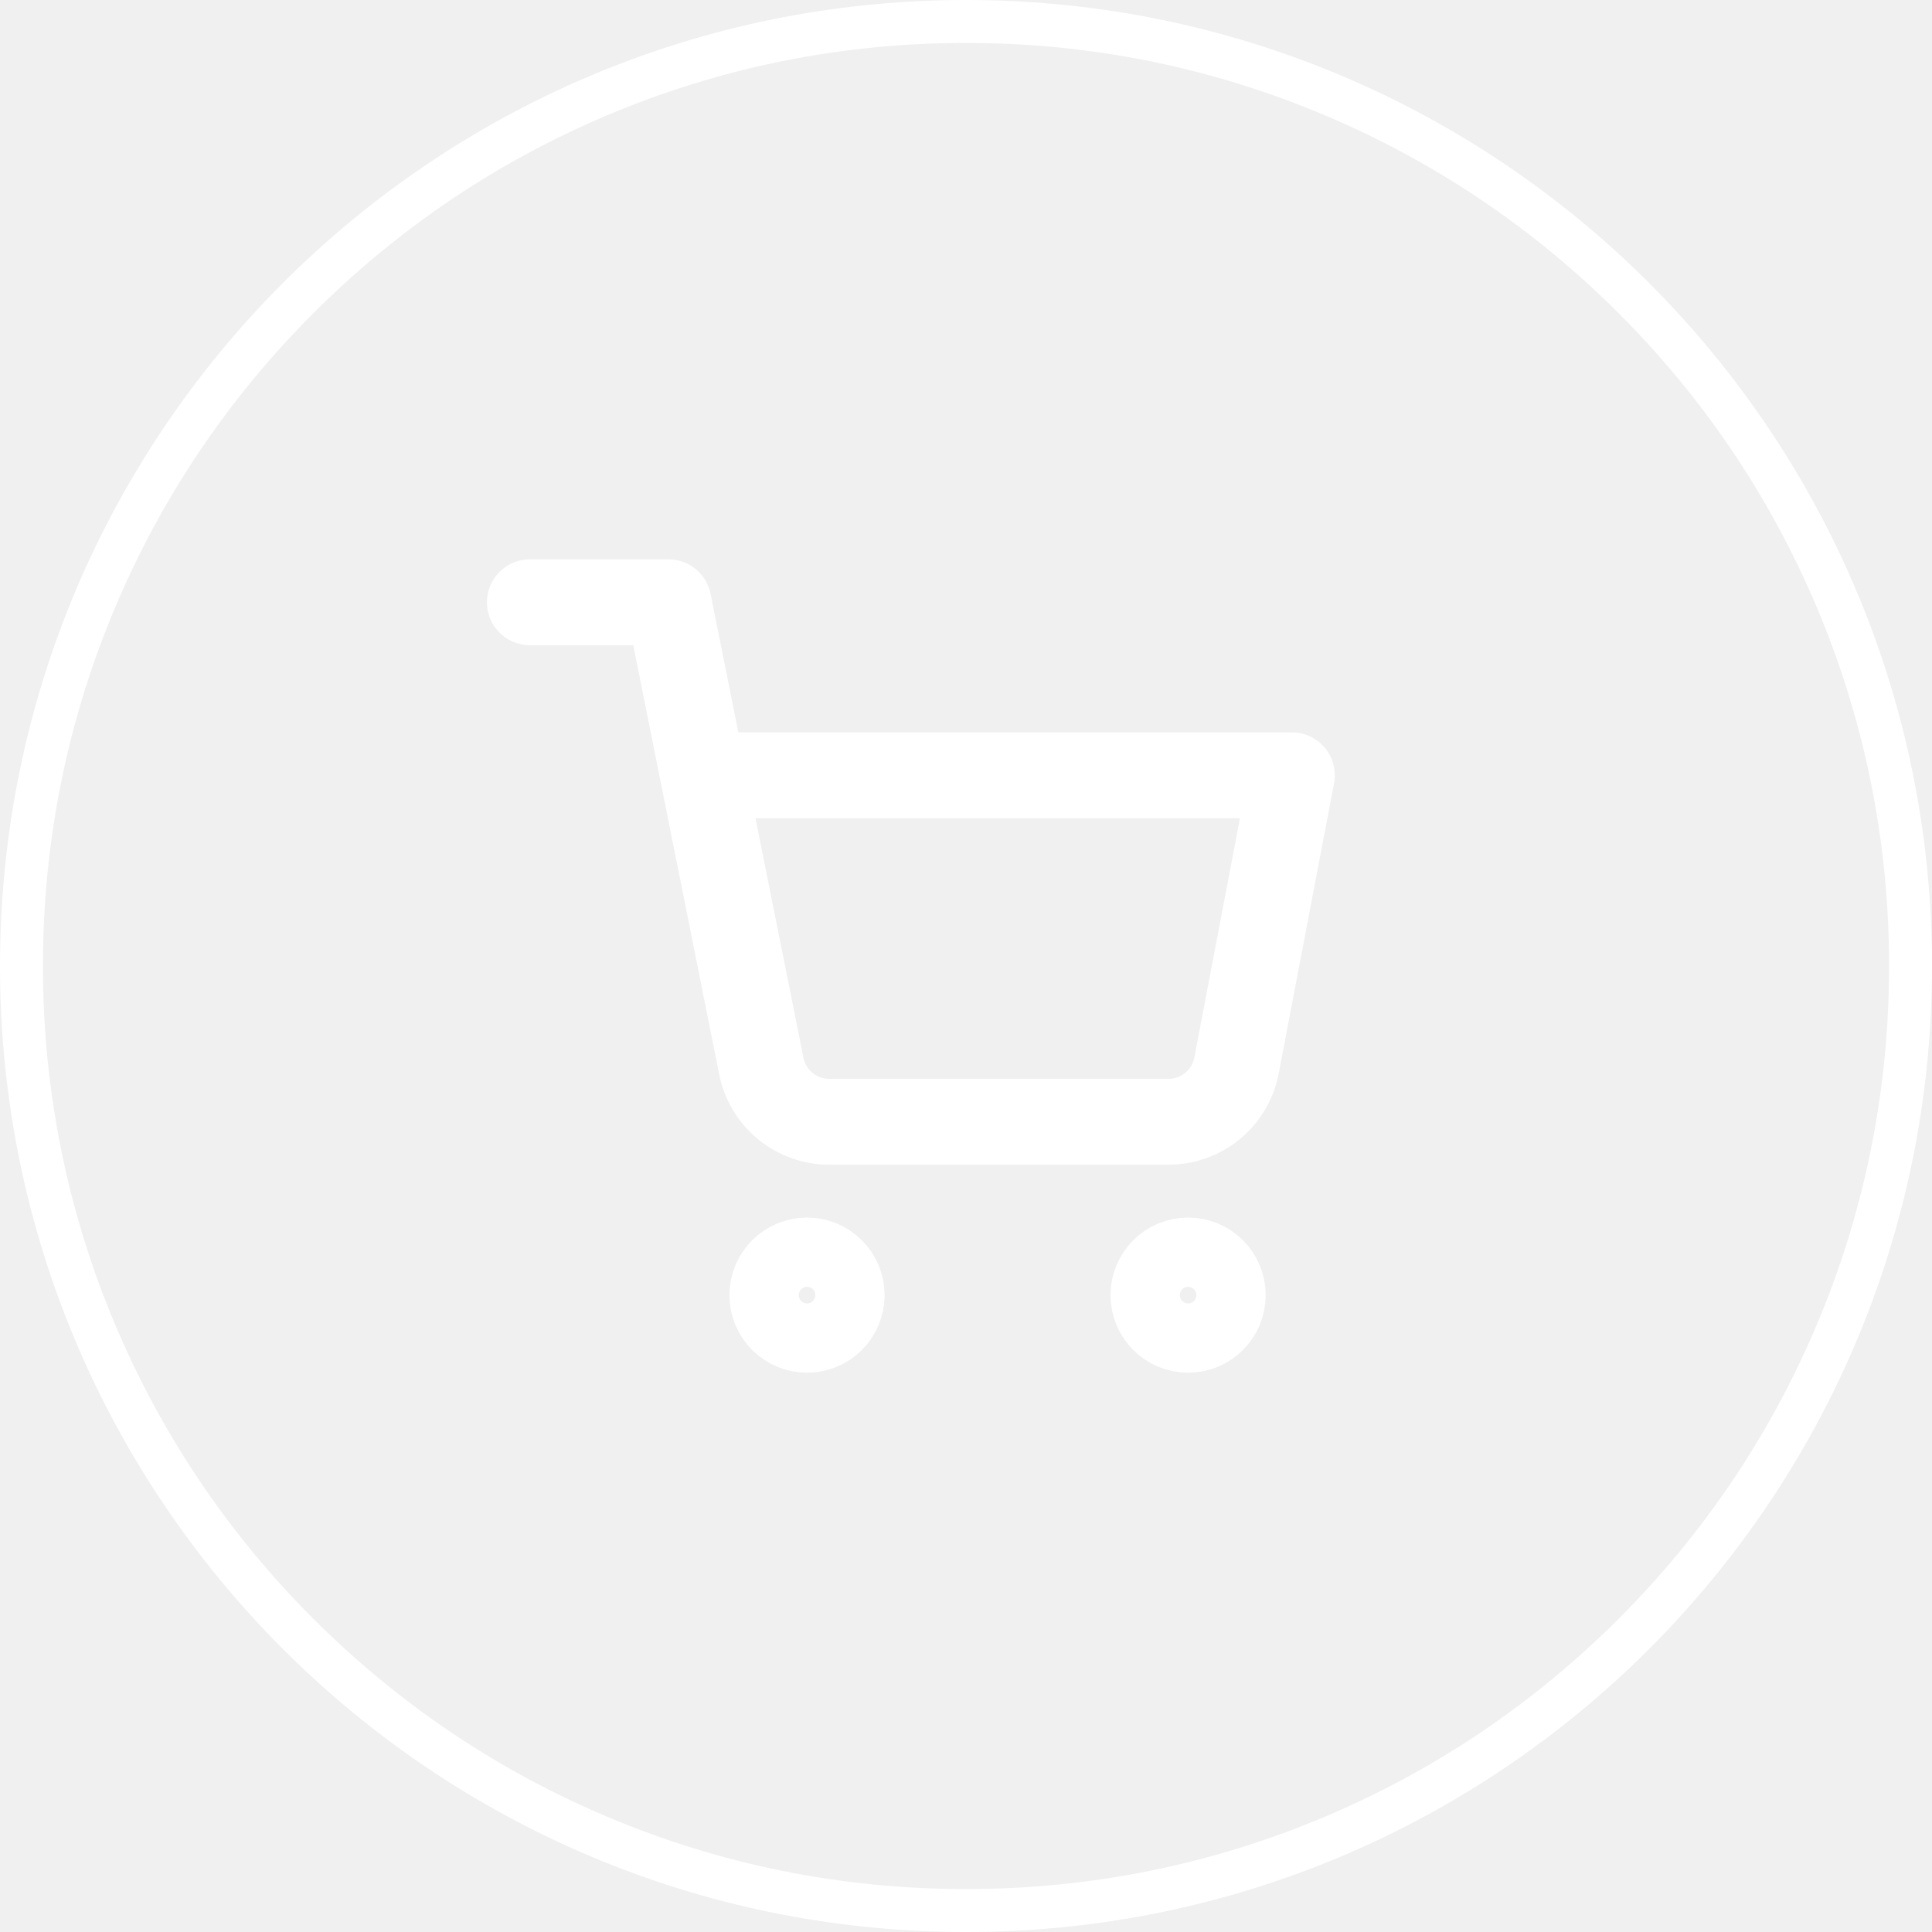
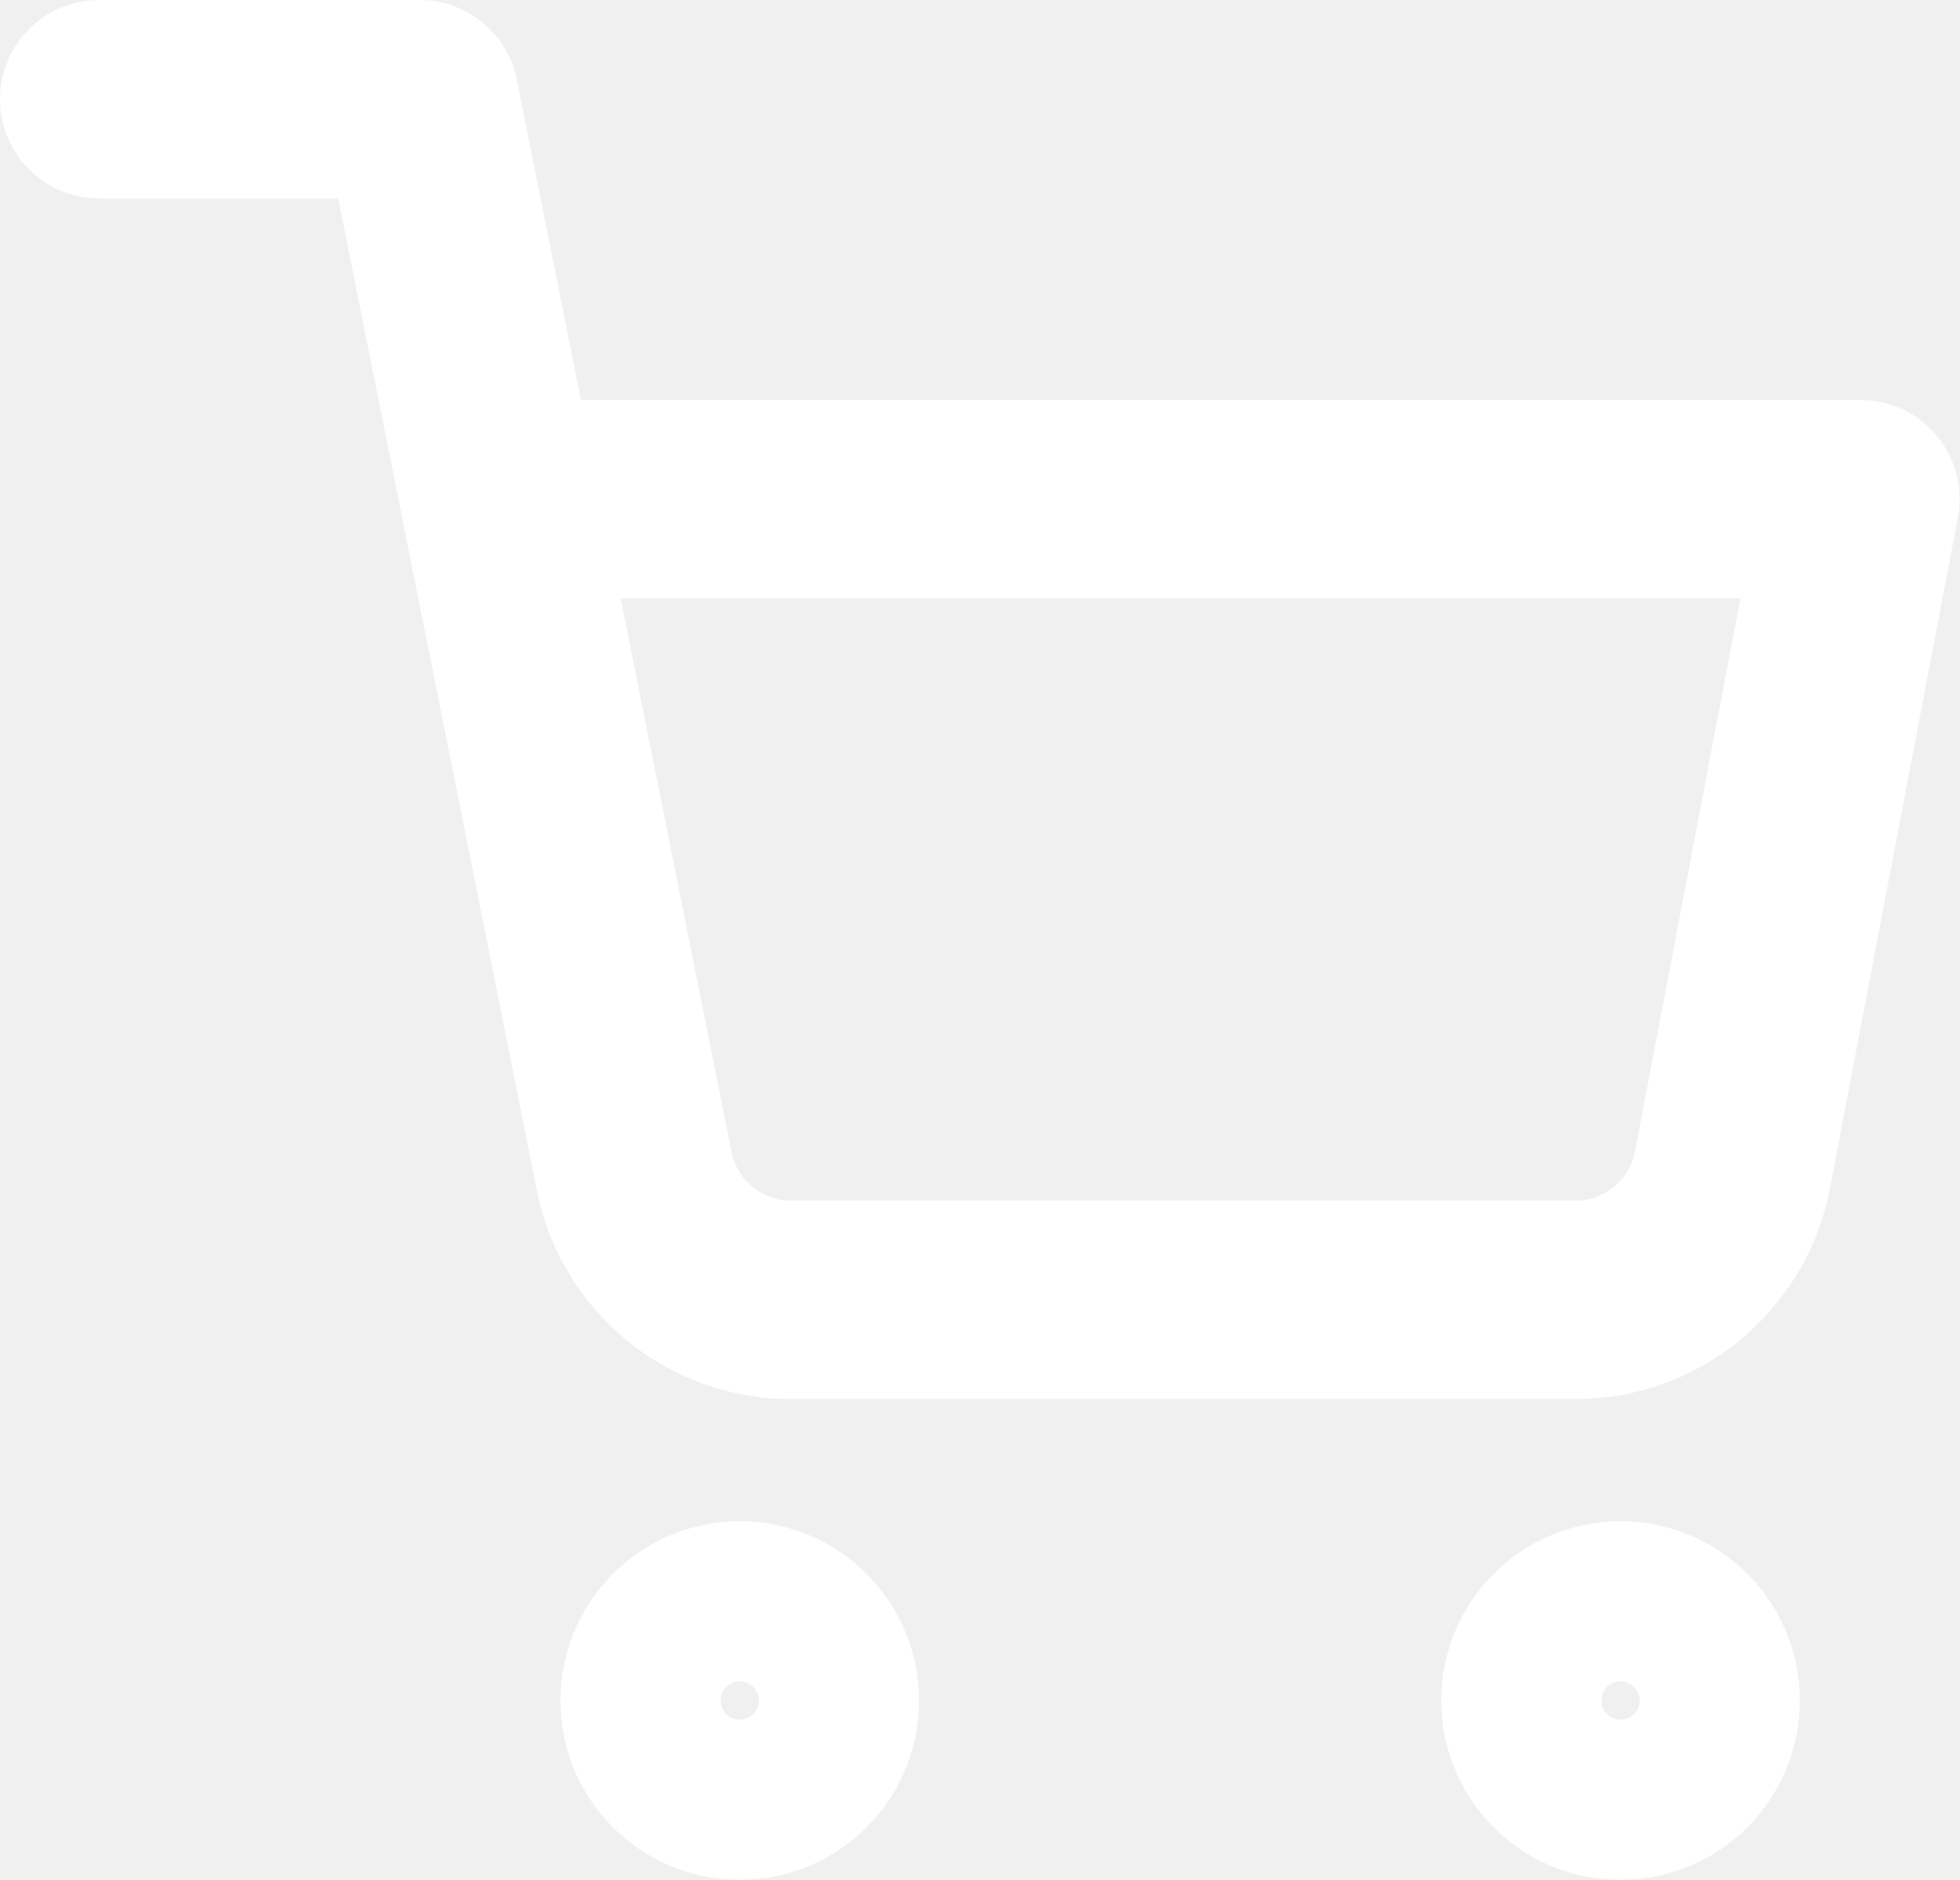
- <svg xmlns="http://www.w3.org/2000/svg" id="Component_23_4" data-name="Component 23 – 4" width="45" height="45" viewBox="0 0 45 45">
-   <g id="Path_646" data-name="Path 646" fill="rgba(35,53,110,0)">
-     <path d="M 22.5 44.5 C 19.53 44.5 16.649 43.918 13.937 42.771 C 11.317 41.663 8.964 40.077 6.944 38.056 C 4.923 36.036 3.337 33.683 2.229 31.063 C 1.082 28.351 0.5 25.47 0.5 22.5 C 0.5 19.53 1.082 16.649 2.229 13.937 C 3.337 11.317 4.923 8.964 6.944 6.944 C 8.964 4.923 11.317 3.337 13.937 2.229 C 16.649 1.082 19.53 0.5 22.5 0.5 C 25.47 0.5 28.351 1.082 31.063 2.229 C 33.683 3.337 36.036 4.923 38.056 6.944 C 40.077 8.964 41.663 11.317 42.771 13.937 C 43.918 16.649 44.5 19.53 44.5 22.5 C 44.5 25.47 43.918 28.351 42.771 31.063 C 41.663 33.683 40.077 36.036 38.056 38.056 C 36.036 40.077 33.683 41.663 31.063 42.771 C 28.351 43.918 25.47 44.5 22.5 44.5 Z" stroke="none" />
-     <path d="M 22.5 1 C 19.597 1 16.782 1.568 14.132 2.689 C 11.571 3.772 9.272 5.322 7.297 7.297 C 5.322 9.272 3.772 11.571 2.689 14.132 C 1.568 16.782 1 19.597 1 22.5 C 1 25.403 1.568 28.218 2.689 30.868 C 3.772 33.429 5.322 35.728 7.297 37.703 C 9.272 39.678 11.571 41.228 14.132 42.311 C 16.782 43.432 19.597 44 22.5 44 C 25.403 44 28.218 43.432 30.868 42.311 C 33.429 41.228 35.728 39.678 37.703 37.703 C 39.678 35.728 41.228 33.429 42.311 30.868 C 43.432 28.218 44 25.403 44 22.5 C 44 19.597 43.432 16.782 42.311 14.132 C 41.228 11.571 39.678 9.272 37.703 7.297 C 35.728 5.322 33.429 3.772 30.868 2.689 C 28.218 1.568 25.403 1 22.5 1 M 22.5 0 C 34.926 0 45 10.074 45 22.5 C 45 34.926 34.926 45 22.5 45 C 10.074 45 0 34.926 0 22.5 C 0 10.074 10.074 0 22.5 0 Z" stroke="none" fill="#fff" />
-   </g>
-   <g id="Icon_feather-shopping-cart" data-name="Icon feather-shopping-cart" transform="translate(12.342 14.028)">
+ <svg xmlns="http://www.w3.org/2000/svg" width="19.752" height="18.945" viewBox="0 0 19.752 18.945">
+   <g id="Icon_feather-shopping-cart" data-name="Icon feather-shopping-cart" transform="translate(1 1)">
    <path id="Path_550" data-name="Path 550" d="M13.614,30.807A.807.807,0,1,1,12.807,30,.807.807,0,0,1,13.614,30.807Z" transform="translate(-6.352 -14.669)" fill="none" stroke="#fff" stroke-linecap="round" stroke-linejoin="round" stroke-width="2" />
    <path id="Path_551" data-name="Path 551" d="M30.114,30.807A.807.807,0,1,1,29.307,30,.807.807,0,0,1,30.114,30.807Z" transform="translate(-13.976 -14.669)" fill="none" stroke="#fff" stroke-linecap="round" stroke-linejoin="round" stroke-width="2" />
    <path id="Path_552" data-name="Path 552" d="M1.5,1.5H4.728L6.89,12.3A1.614,1.614,0,0,0,8.5,13.6h7.843a1.614,1.614,0,0,0,1.614-1.3l1.291-6.77H5.534" transform="translate(-1.5 -1.5)" fill="none" stroke="#fff" stroke-linecap="round" stroke-linejoin="round" stroke-width="2" />
  </g>
</svg>
